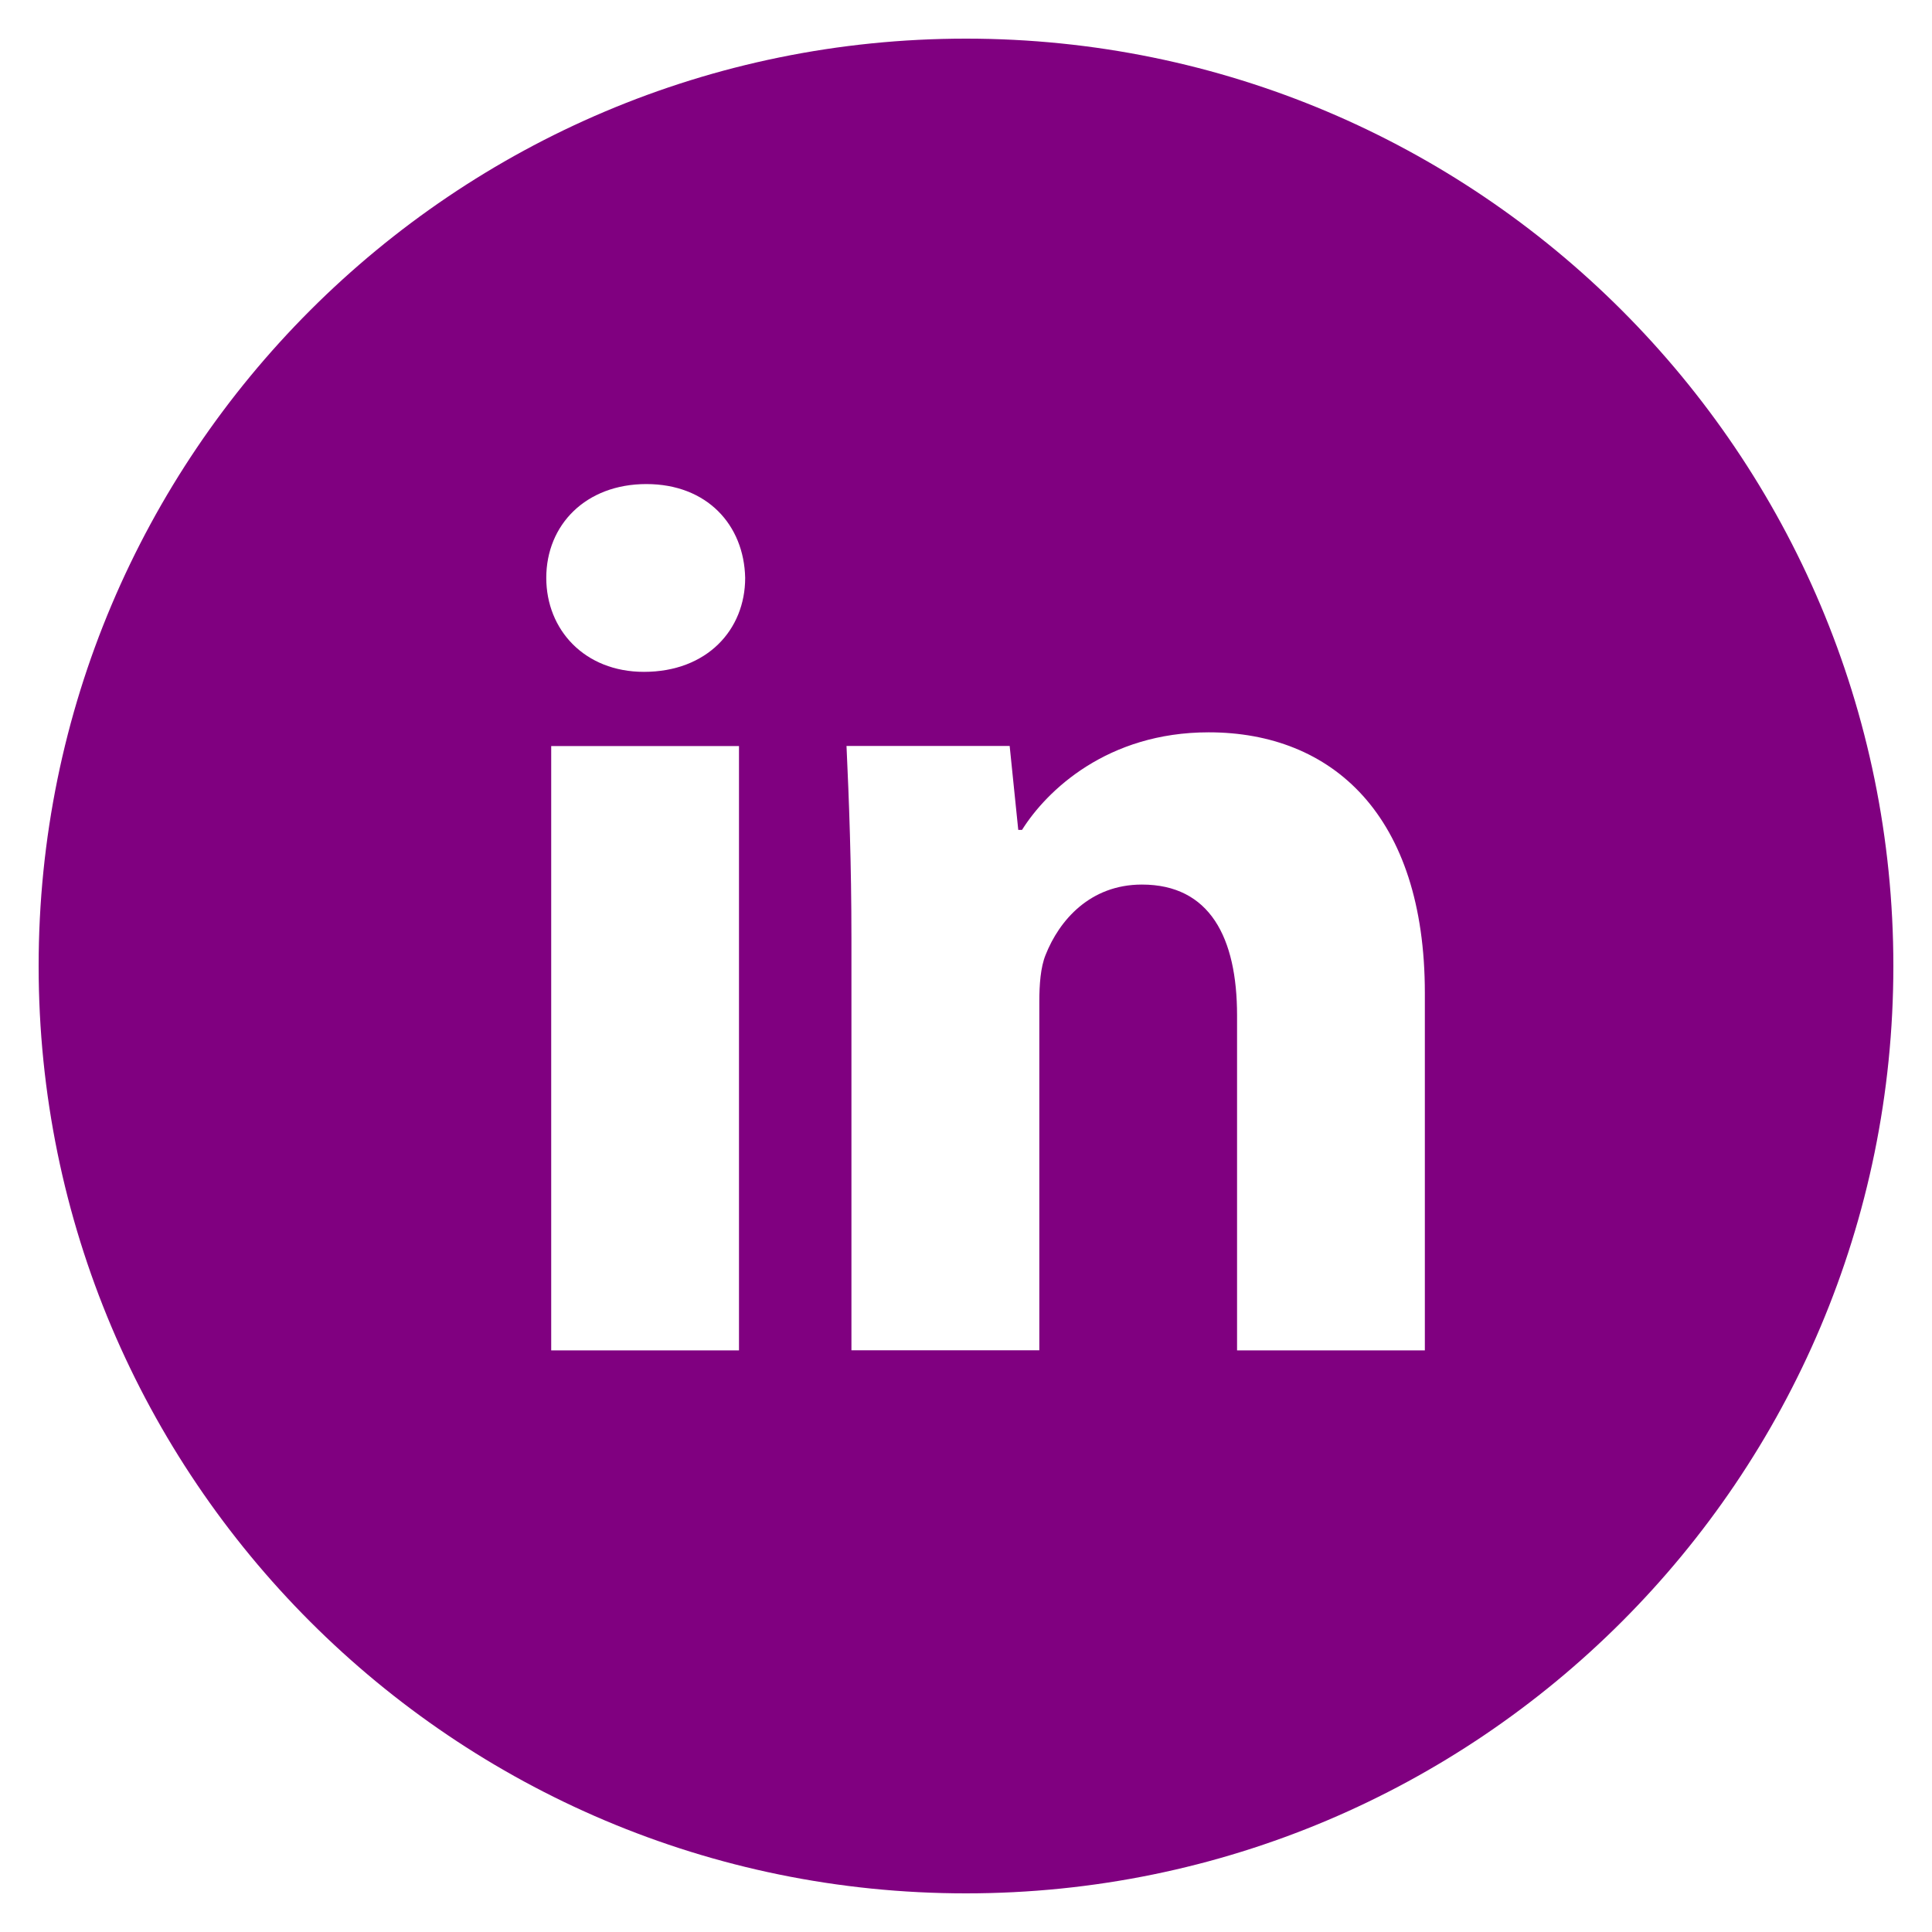
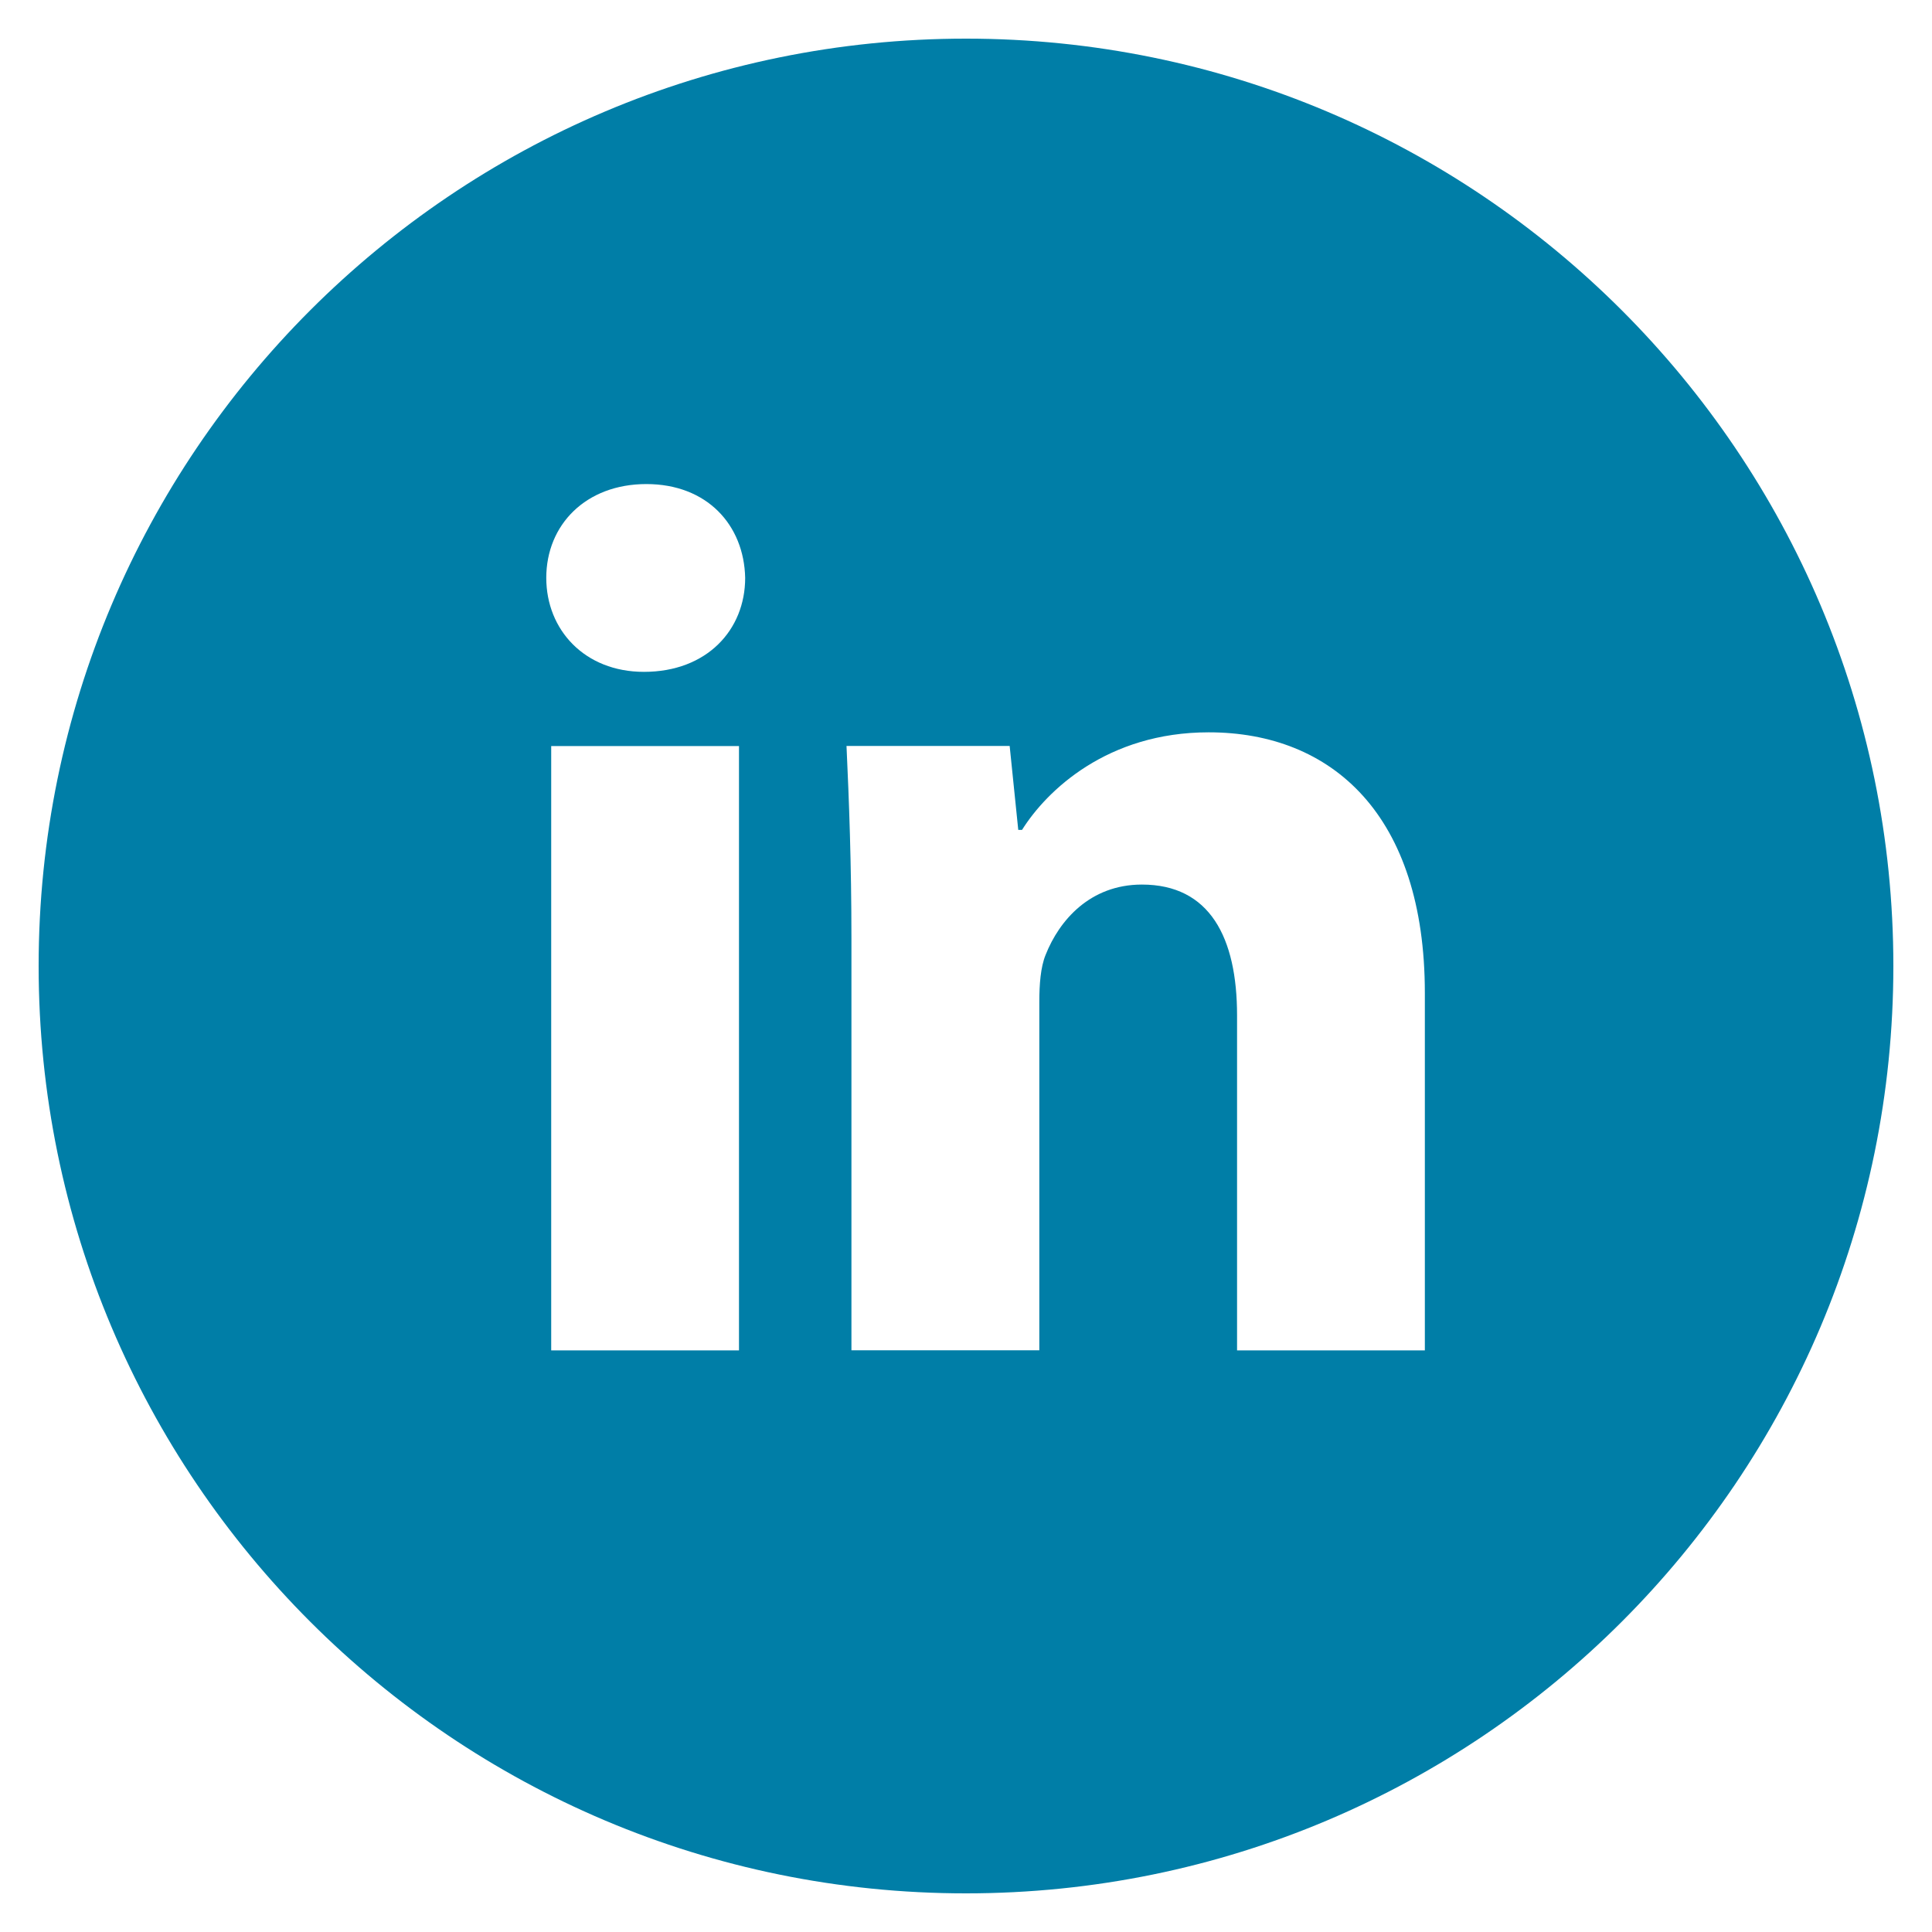
<svg xmlns="http://www.w3.org/2000/svg" version="1.1" id="LinkedIn_w_x2F__circle" x="0px" y="0px" viewBox="0 0 20 20" enable-background="new 0 0 20 20" xml:space="preserve">
-   <path style="fill: purple" d="M10,0.4c-5.302,0-9.6,4.298-9.6,9.6s4.298,9.6,9.6,9.6s9.6-4.298,9.6-9.6S15.302,0.4,10,0.4z M7.65,13.979H5.706V7.723H7.65  V13.979z M6.666,6.955c-0.614,0-1.011-0.435-1.011-0.973c0-0.549,0.409-0.971,1.036-0.971c0.627,0,1.011,0.422,1.023,0.971  C7.714,6.52,7.318,6.955,6.666,6.955z M14.75,13.979h-1.944v-3.467c0-0.807-0.282-1.355-0.985-1.355  c-0.537,0-0.856,0.371-0.997,0.728c-0.052,0.127-0.065,0.307-0.065,0.486v3.607H8.814v-4.26c0-0.781-0.025-1.434-0.051-1.996h1.689  l0.089,0.869h0.039c0.256-0.408,0.883-1.01,1.932-1.01c1.279,0,2.238,0.857,2.238,2.699V13.979z" />
+   <path style="fill: #007EA7" d="M10,0.4c-5.302,0-9.6,4.298-9.6,9.6s4.298,9.6,9.6,9.6s9.6-4.298,9.6-9.6S15.302,0.4,10,0.4z M7.65,13.979H5.706V7.723H7.65  V13.979z M6.666,6.955c-0.614,0-1.011-0.435-1.011-0.973c0-0.549,0.409-0.971,1.036-0.971c0.627,0,1.011,0.422,1.023,0.971  C7.714,6.52,7.318,6.955,6.666,6.955z M14.75,13.979h-1.944v-3.467c0-0.807-0.282-1.355-0.985-1.355  c-0.537,0-0.856,0.371-0.997,0.728c-0.052,0.127-0.065,0.307-0.065,0.486v3.607H8.814v-4.26c0-0.781-0.025-1.434-0.051-1.996h1.689  l0.089,0.869h0.039c0.256-0.408,0.883-1.01,1.932-1.01c1.279,0,2.238,0.857,2.238,2.699V13.979z" />
</svg>
